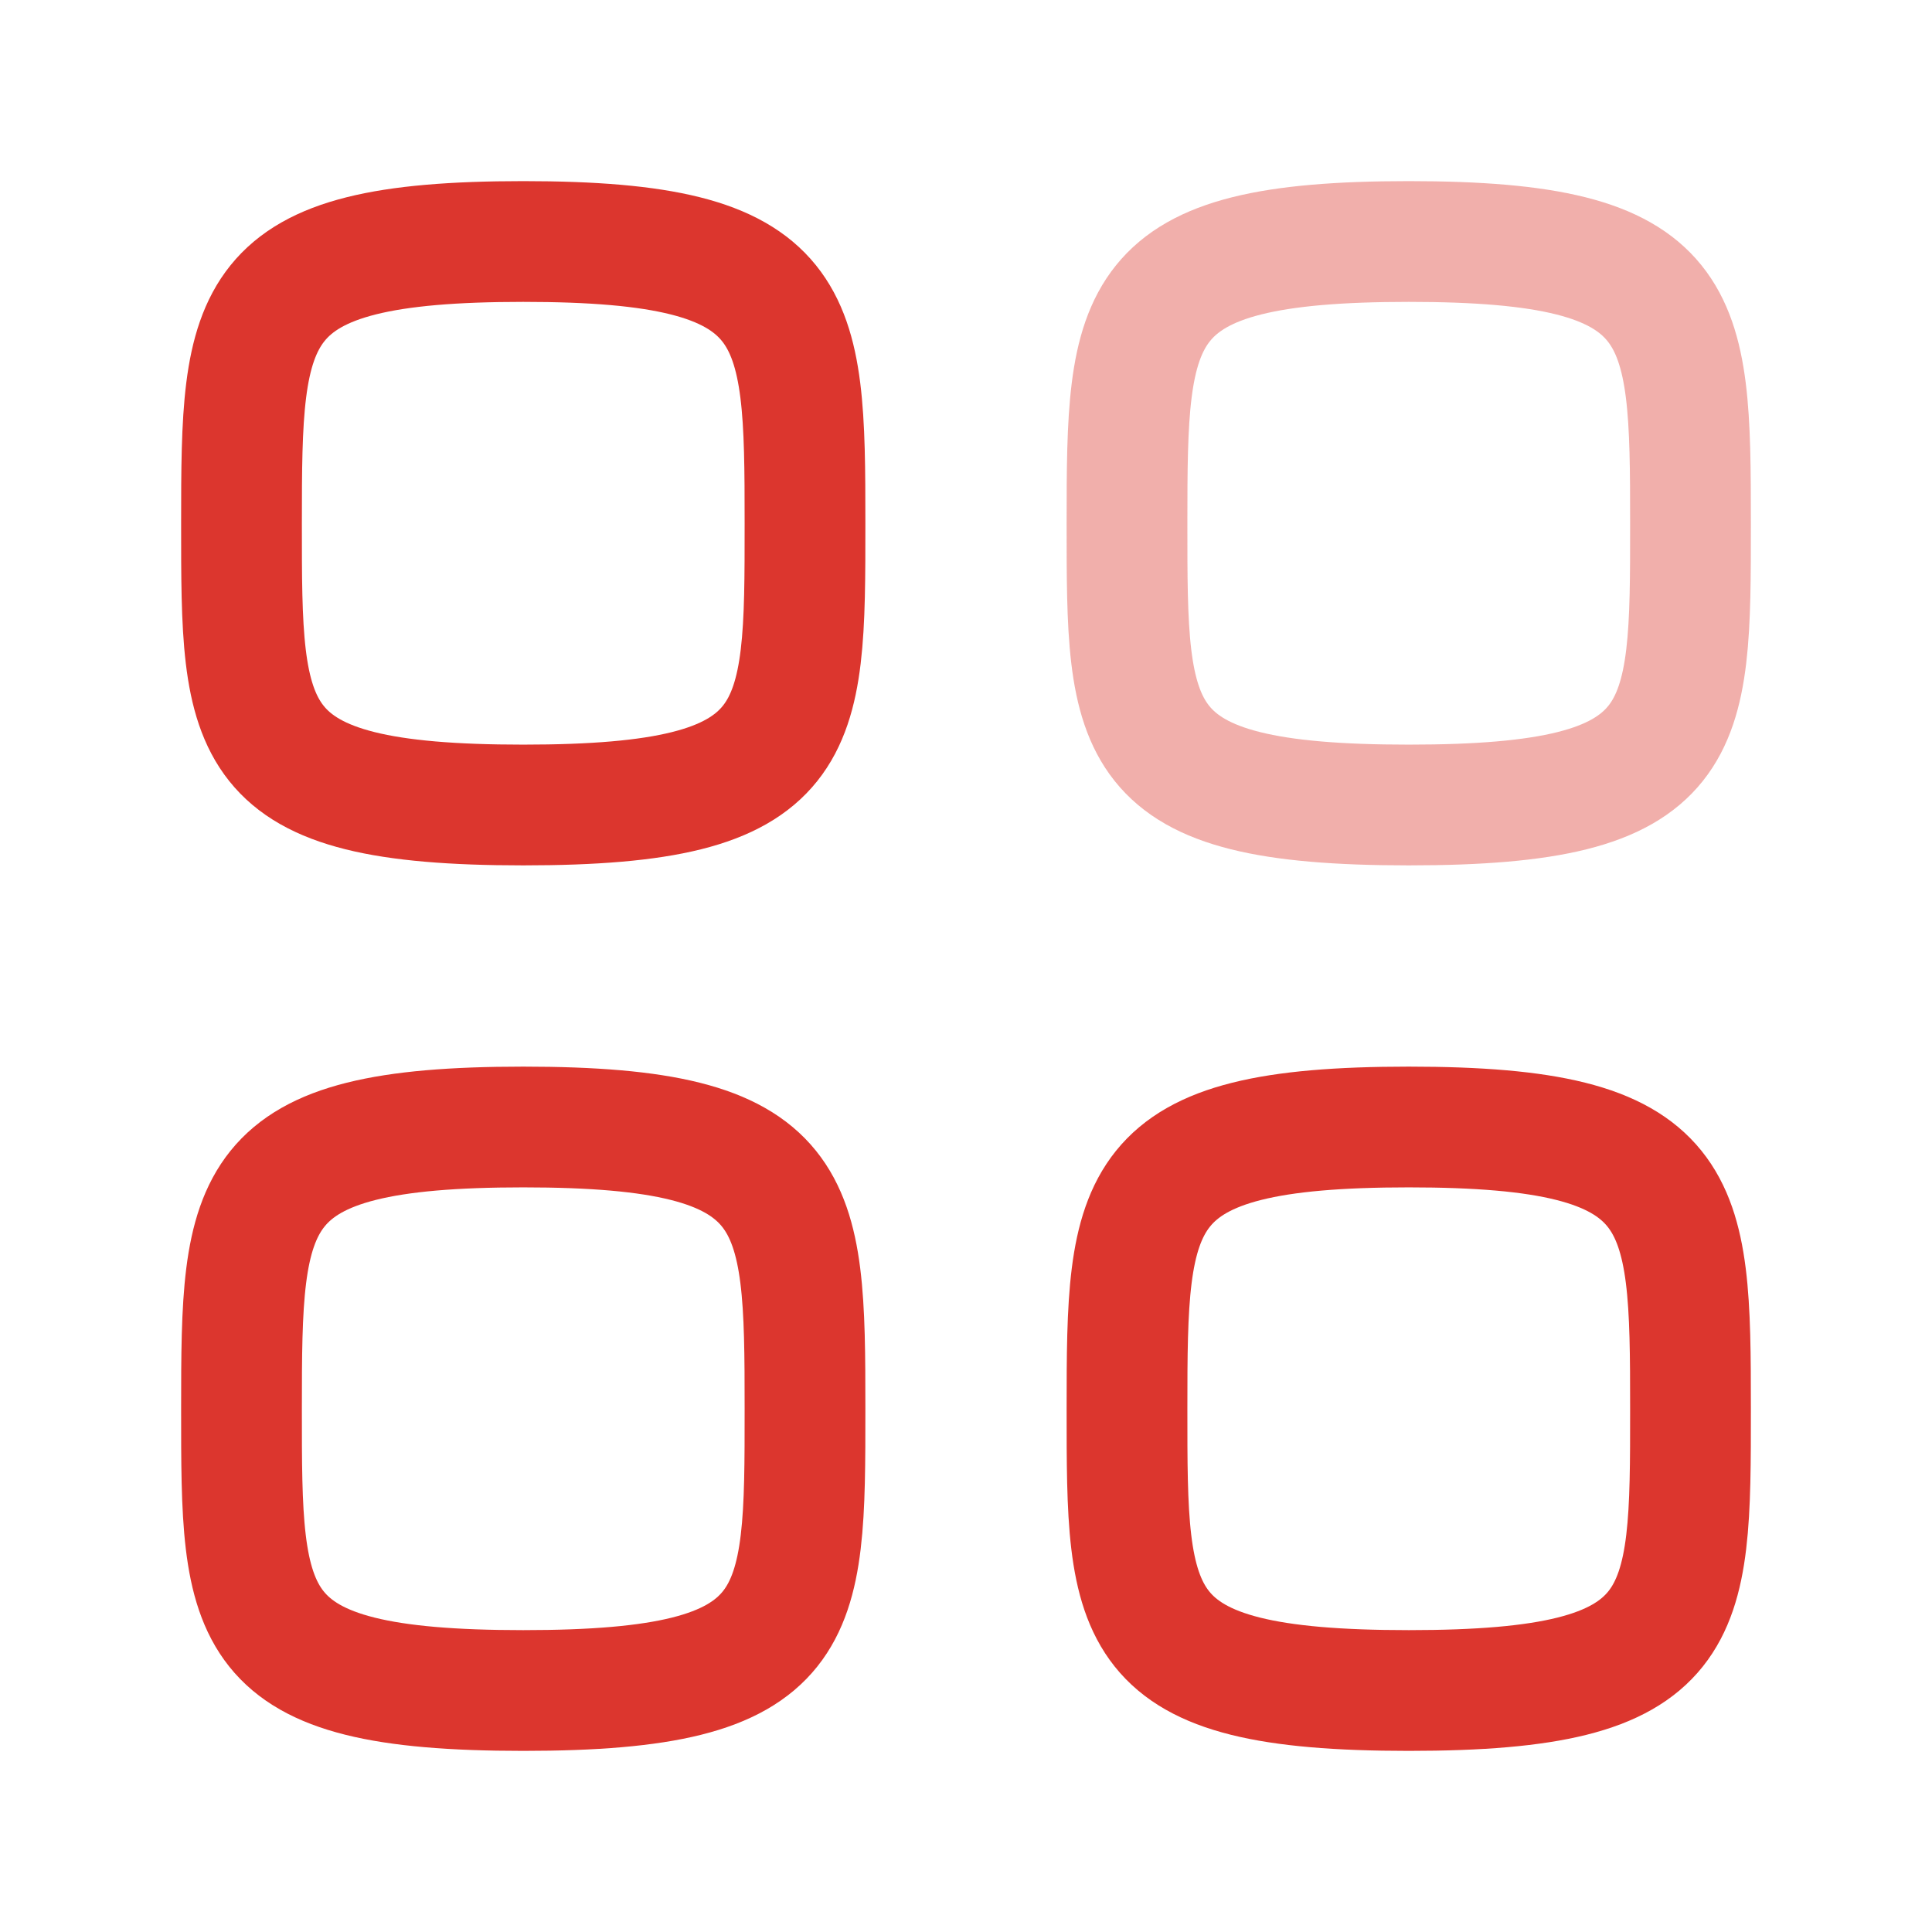
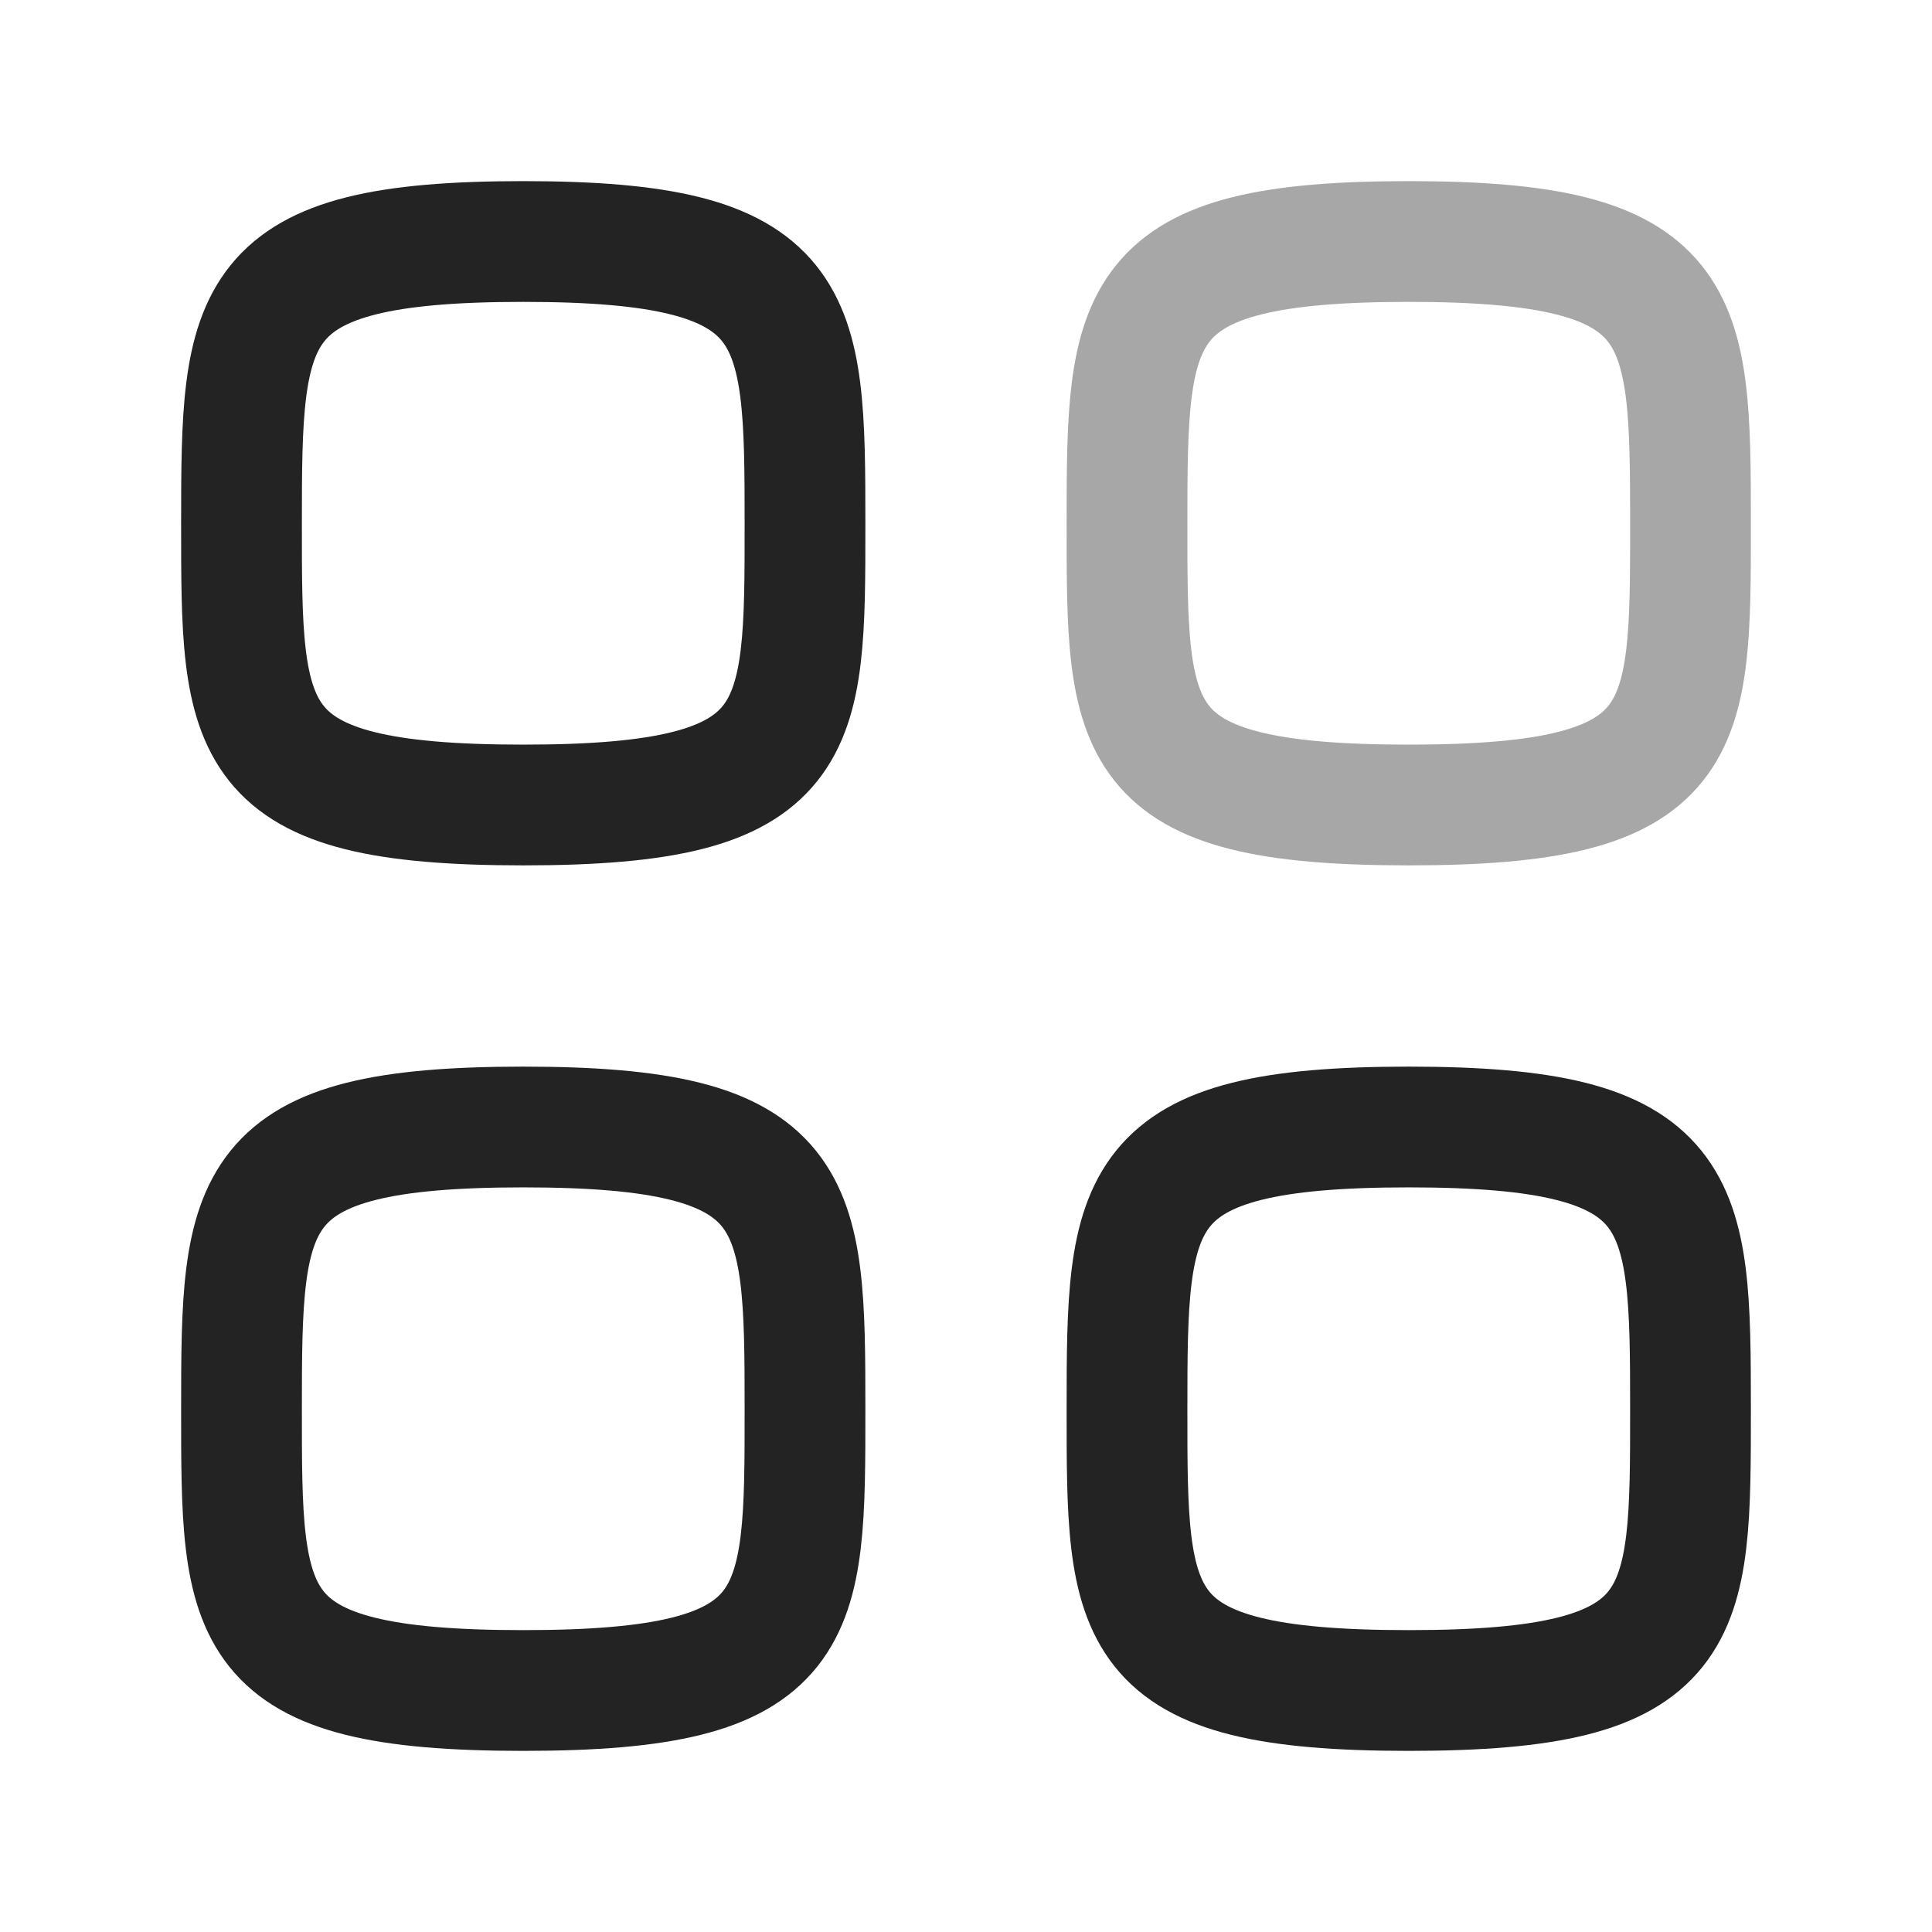
<svg xmlns="http://www.w3.org/2000/svg" width="24" height="24" viewBox="0 0 24 24" fill="none">
-   <path fill-rule="evenodd" clip-rule="evenodd" d="M3 6.5C3 3.875 3.028 3 6.5 3C9.972 3 10 3.875 10 6.5C10 9.125 10.011 10 6.5 10C2.989 10 3 9.125 3 6.5Z" stroke="#DC362E" stroke-width="1.5" stroke-linecap="round" stroke-linejoin="round" />
-   <path opacity="0.4" fill-rule="evenodd" clip-rule="evenodd" d="M14 6.5C14 3.875 14.028 3 17.5 3C20.972 3 21 3.875 21 6.5C21 9.125 21.011 10 17.5 10C13.989 10 14 9.125 14 6.5Z" stroke="#DC362E" stroke-width="1.5" stroke-linecap="round" stroke-linejoin="round" />
-   <path fill-rule="evenodd" clip-rule="evenodd" d="M3 17.5C3 14.875 3.028 14 6.5 14C9.972 14 10 14.875 10 17.5C10 20.125 10.011 21 6.5 21C2.989 21 3 20.125 3 17.5Z" stroke="#DC362E" stroke-width="1.5" stroke-linecap="round" stroke-linejoin="round" />
-   <path fill-rule="evenodd" clip-rule="evenodd" d="M14 17.5C14 14.875 14.028 14 17.5 14C20.972 14 21 14.875 21 17.5C21 20.125 21.011 21 17.5 21C13.989 21 14 20.125 14 17.5Z" stroke="#DC362E" stroke-width="1.5" stroke-linecap="round" stroke-linejoin="round" />
+   <path fill-rule="evenodd" clip-rule="evenodd" d="M3 6.5C3 3.875 3.028 3 6.5 3C9.972 3 10 3.875 10 6.5C10 9.125 10.011 10 6.5 10C2.989 10 3 9.125 3 6.5Z" stroke="#232323" stroke-width="1.5" stroke-linecap="round" stroke-linejoin="round" />
+   <path opacity="0.4" fill-rule="evenodd" clip-rule="evenodd" d="M14 6.5C14 3.875 14.028 3 17.5 3C20.972 3 21 3.875 21 6.5C21 9.125 21.011 10 17.5 10C13.989 10 14 9.125 14 6.5Z" stroke="#232323" stroke-width="1.5" stroke-linecap="round" stroke-linejoin="round" />
+   <path fill-rule="evenodd" clip-rule="evenodd" d="M3 17.5C3 14.875 3.028 14 6.5 14C9.972 14 10 14.875 10 17.5C10 20.125 10.011 21 6.5 21C2.989 21 3 20.125 3 17.5Z" stroke="#232323" stroke-width="1.5" stroke-linecap="round" stroke-linejoin="round" />
+   <path fill-rule="evenodd" clip-rule="evenodd" d="M14 17.5C14 14.875 14.028 14 17.5 14C20.972 14 21 14.875 21 17.5C21 20.125 21.011 21 17.5 21C13.989 21 14 20.125 14 17.5Z" stroke="#232323" stroke-width="1.5" stroke-linecap="round" stroke-linejoin="round" />
</svg>
